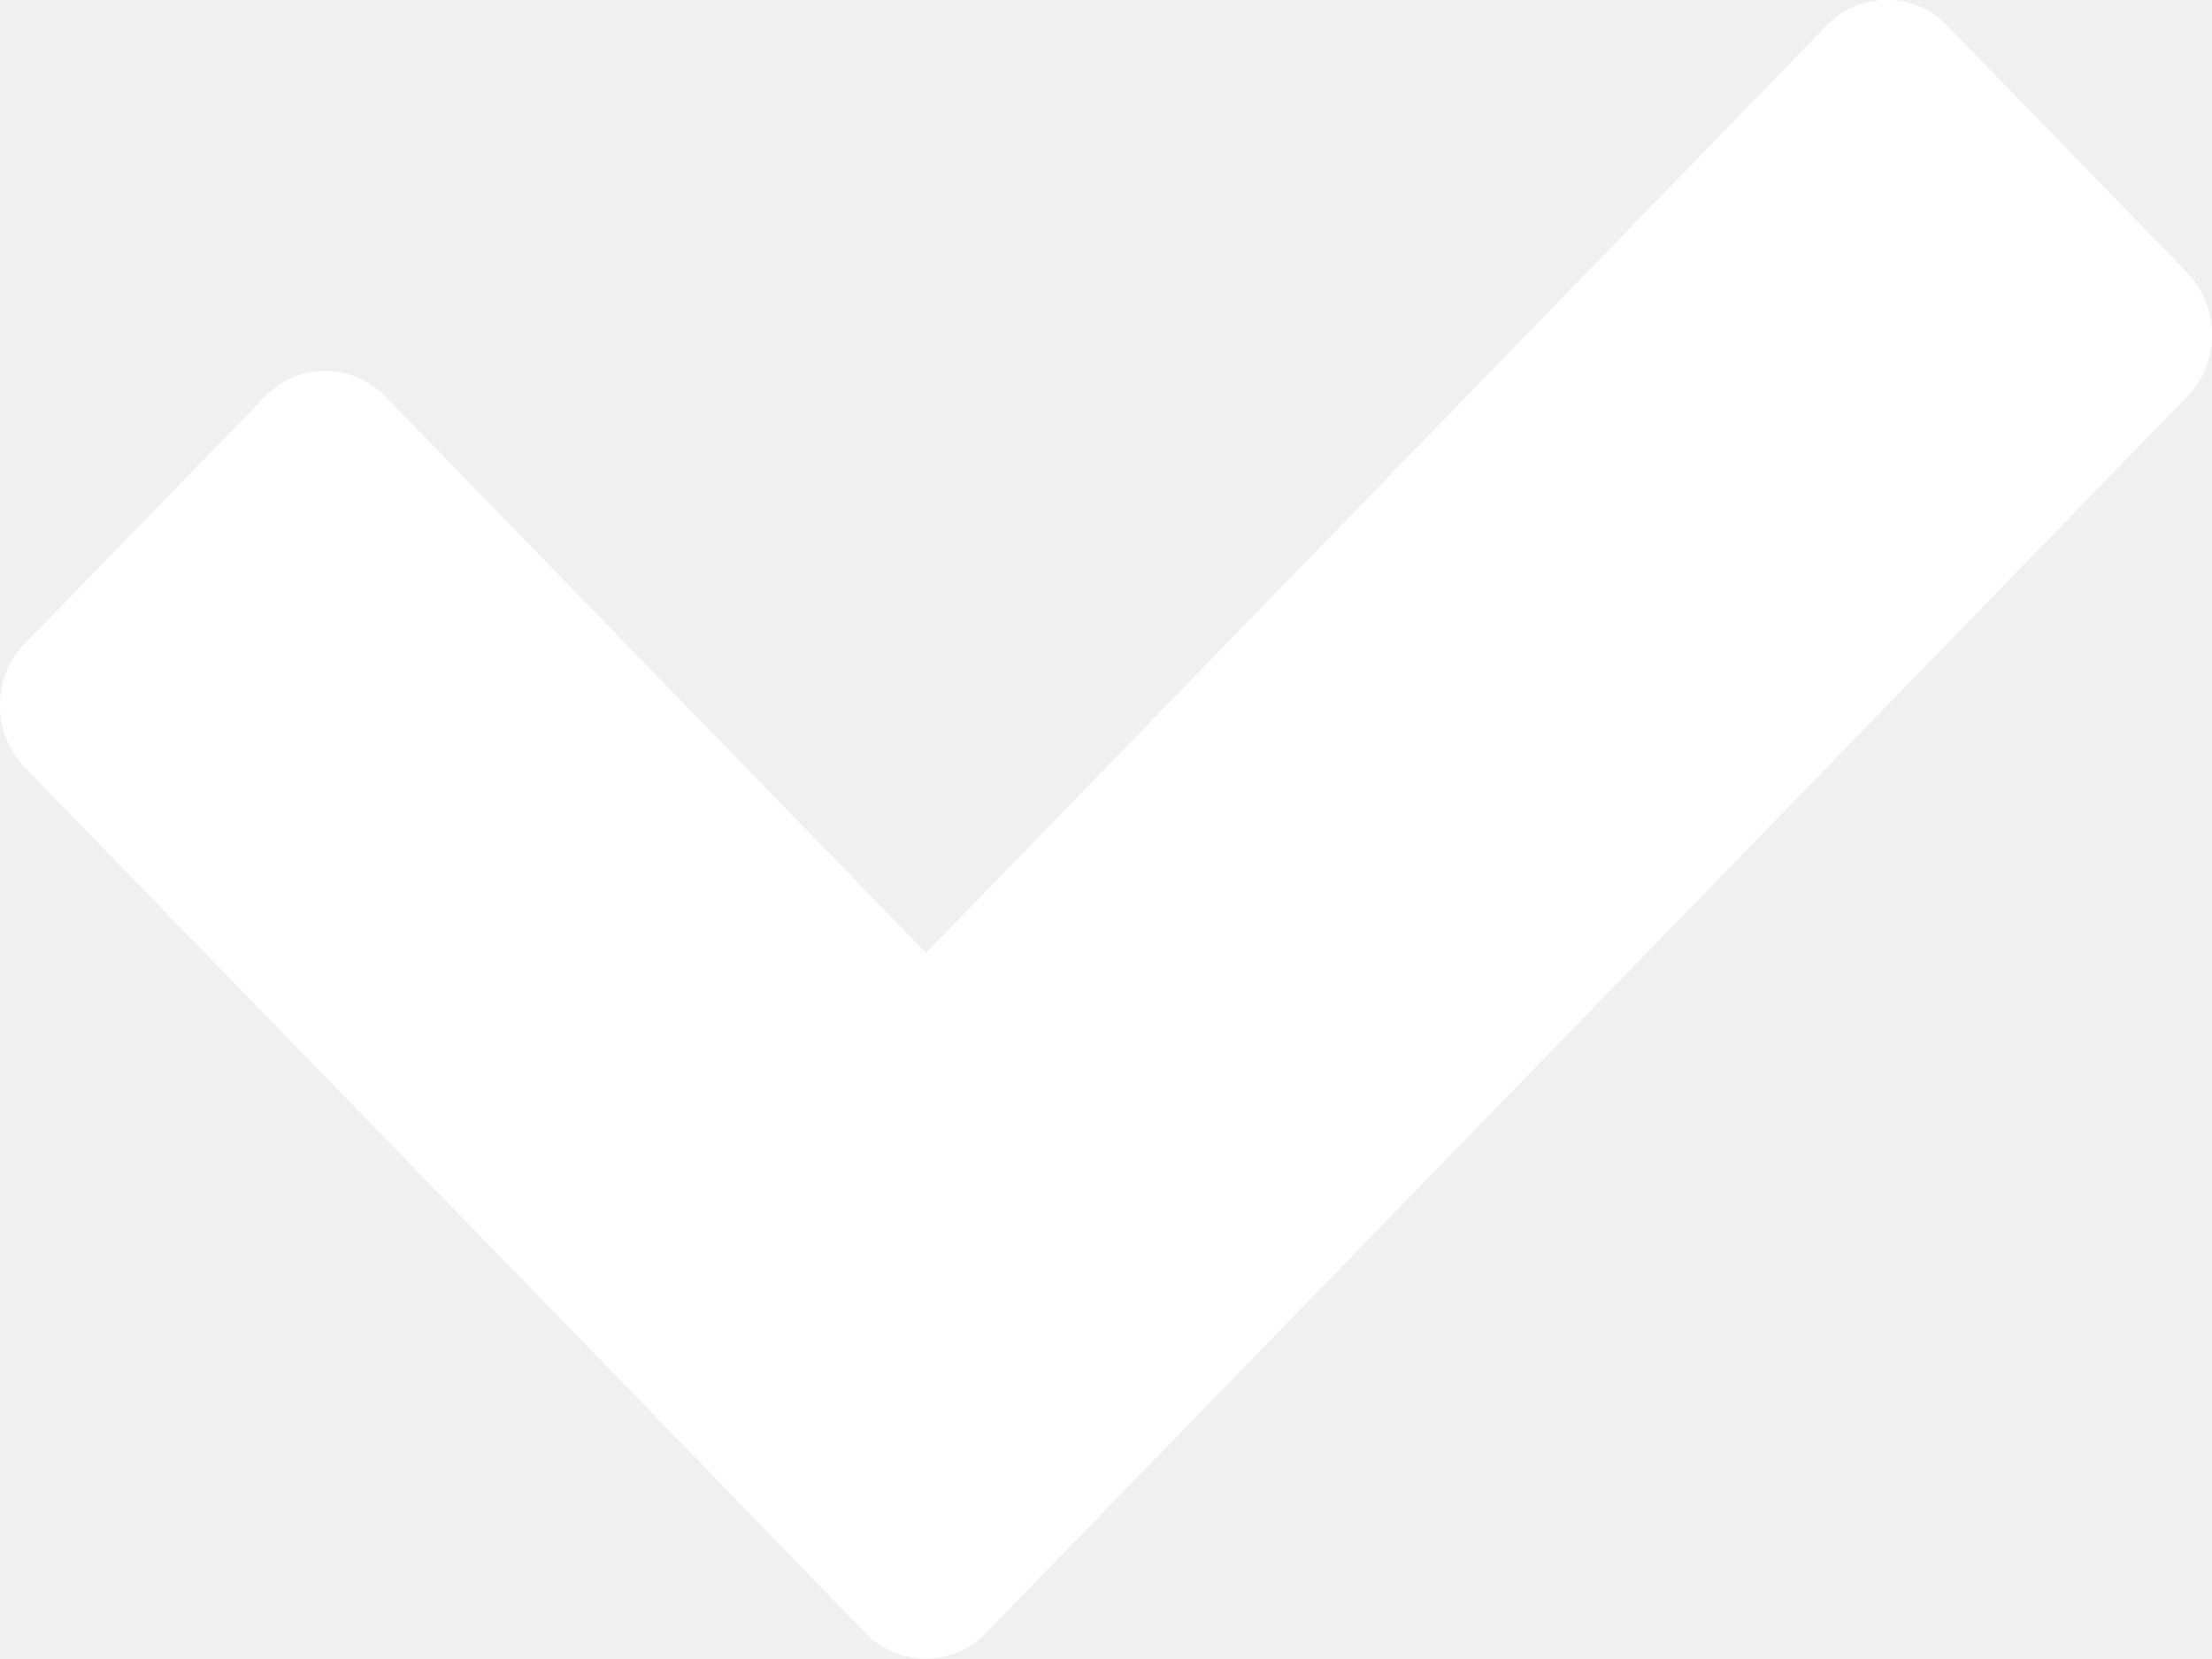
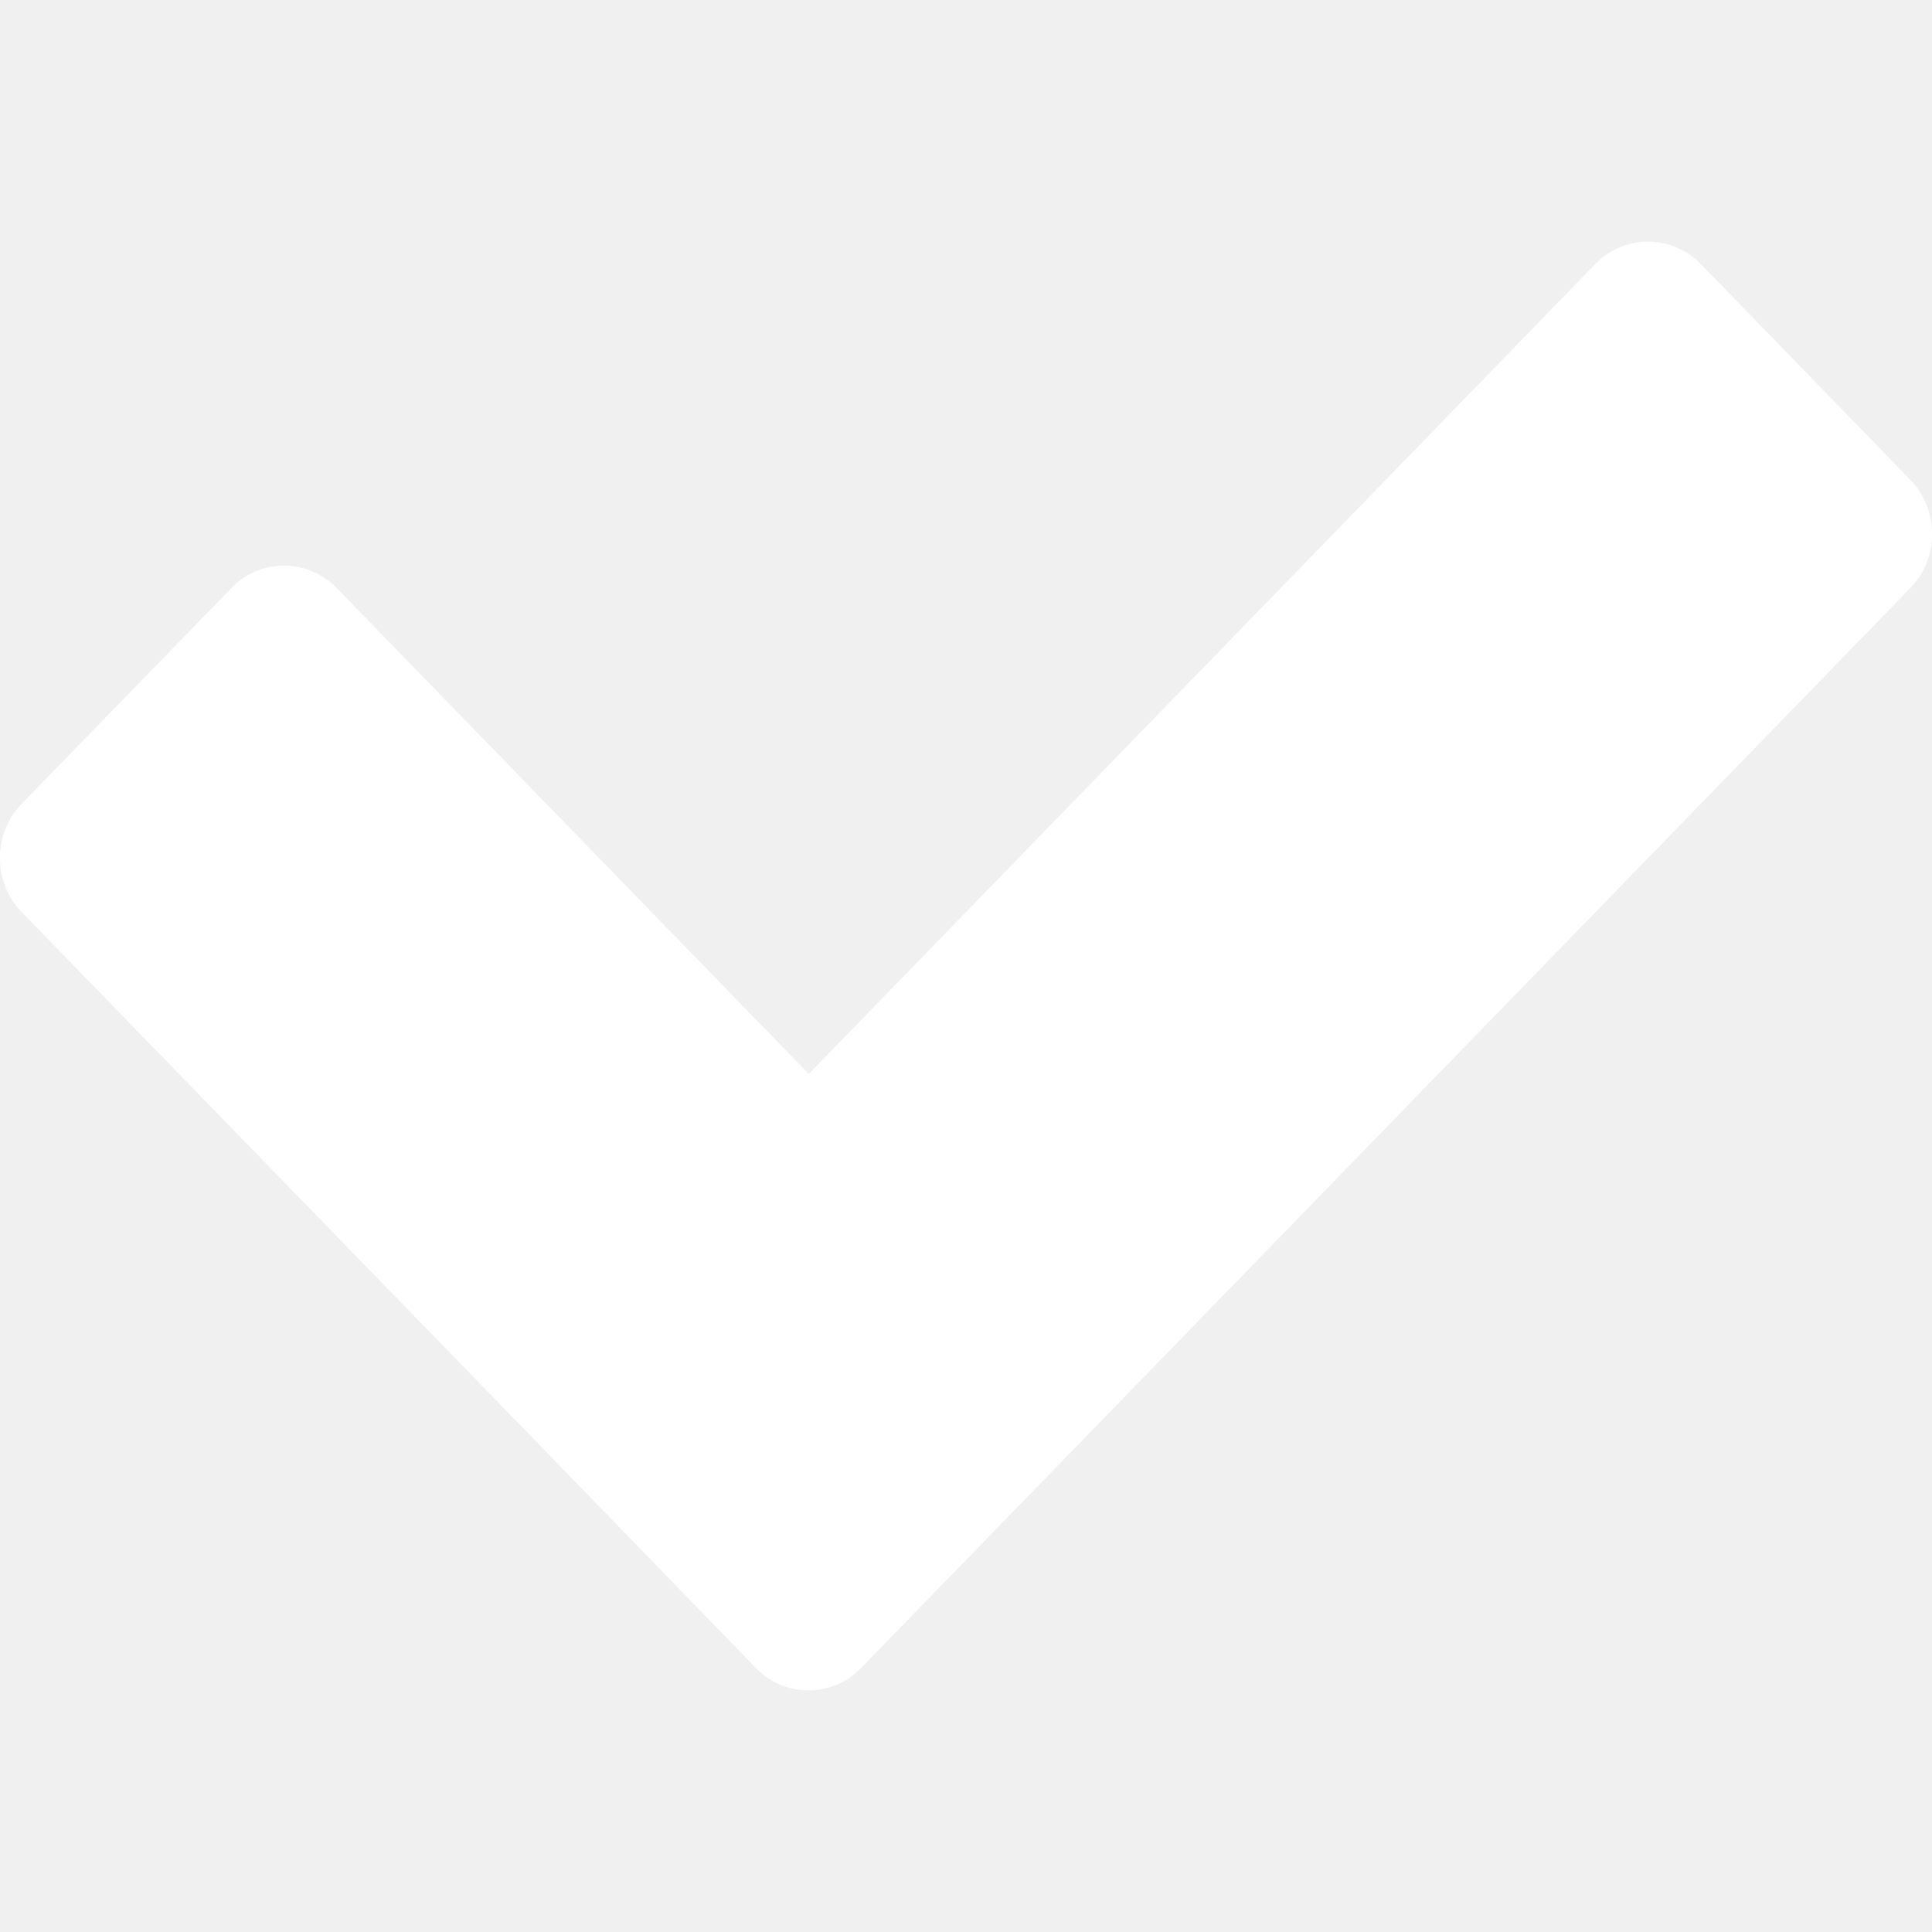
- <svg xmlns="http://www.w3.org/2000/svg" version="1.1" id="Layer_1" x="0px" y="0px" width="8.002px" height="6px" viewBox="0 0 8.002 6" enable-background="new 0 0 8.002 6" xml:space="preserve">
+ <svg xmlns="http://www.w3.org/2000/svg" version="1.1" id="Layer_1" x="0px" y="0px" width="17px" height="17px" viewBox="0 0 8.002 6" enable-background="new 0 0 8.002 6" xml:space="preserve">
  <path fill="#FFFFFF" d="M7.912,1.435L4.436,5.013l-0.87,0.895c-0.119,0.123-0.315,0.123-0.435,0L2.263,5.013c0,0,0,0-0.001-0.001  L0.089,2.776c-0.119-0.123-0.119-0.324,0-0.447l0.87-0.895c0.119-0.123,0.315-0.123,0.435,0L3.35,3.447l3.258-3.355  c0.121-0.123,0.315-0.123,0.436,0l0.869,0.895C8.032,1.11,8.032,1.312,7.912,1.435z" />
</svg>
